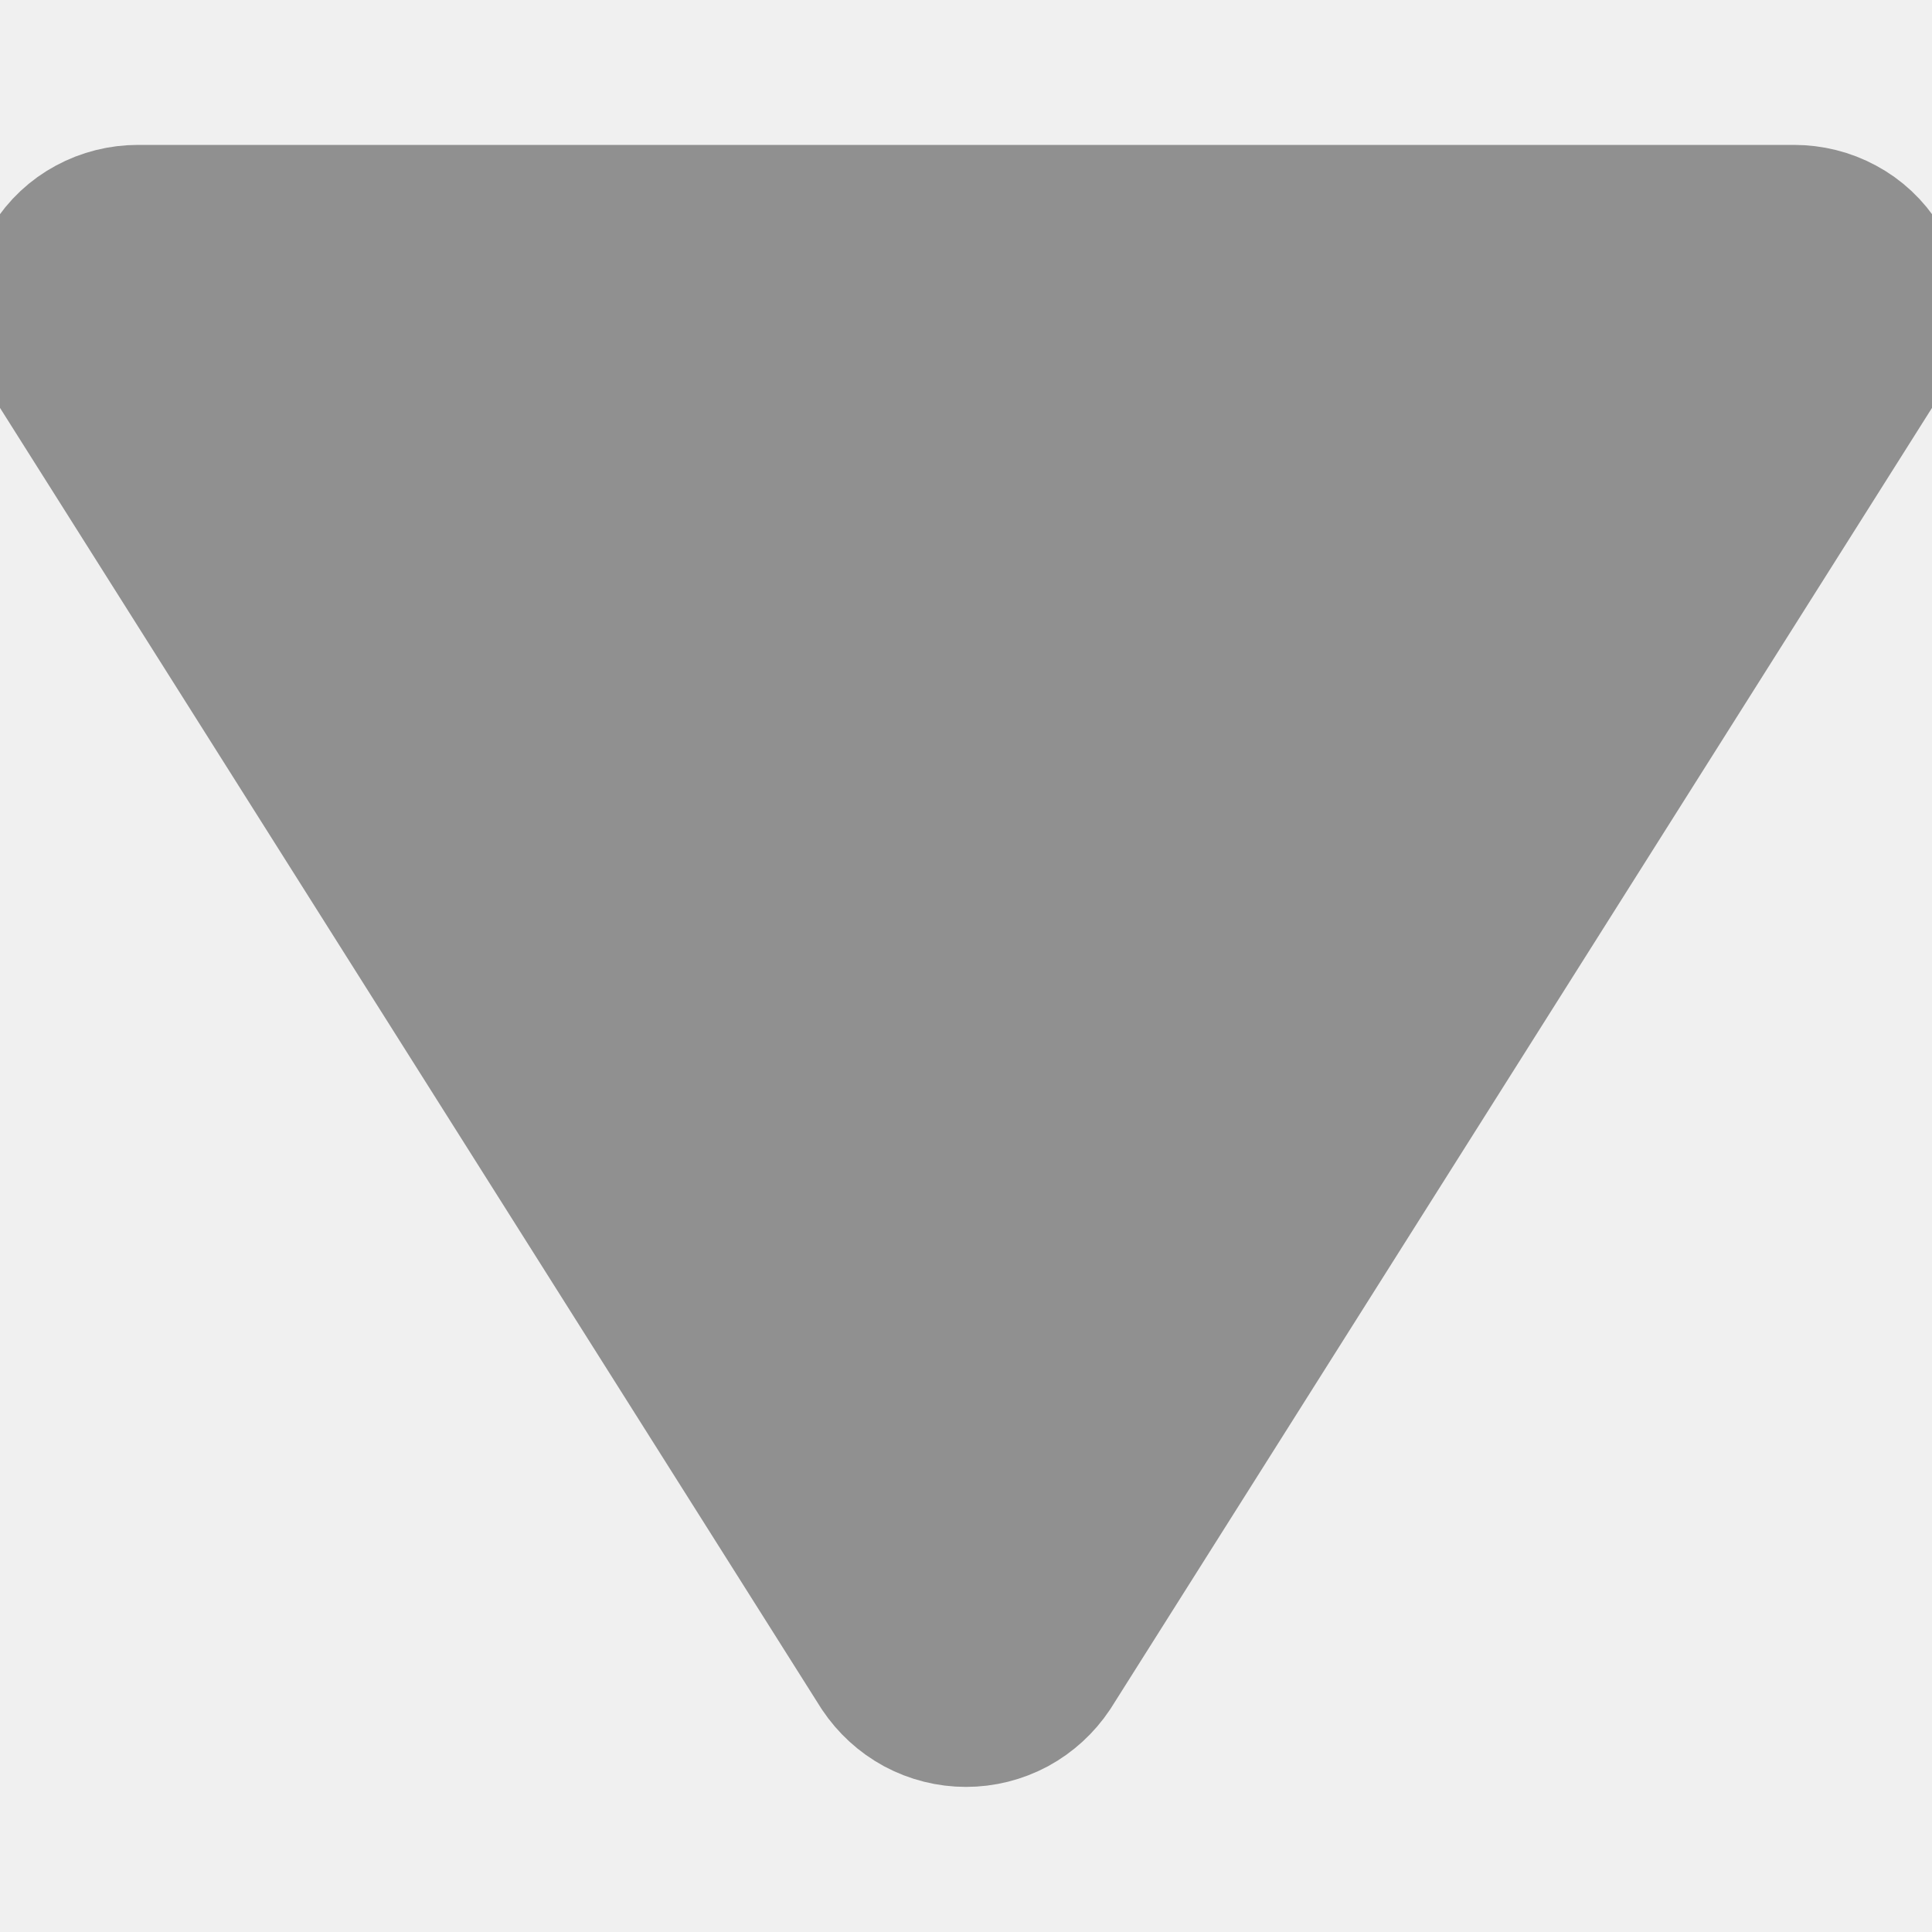
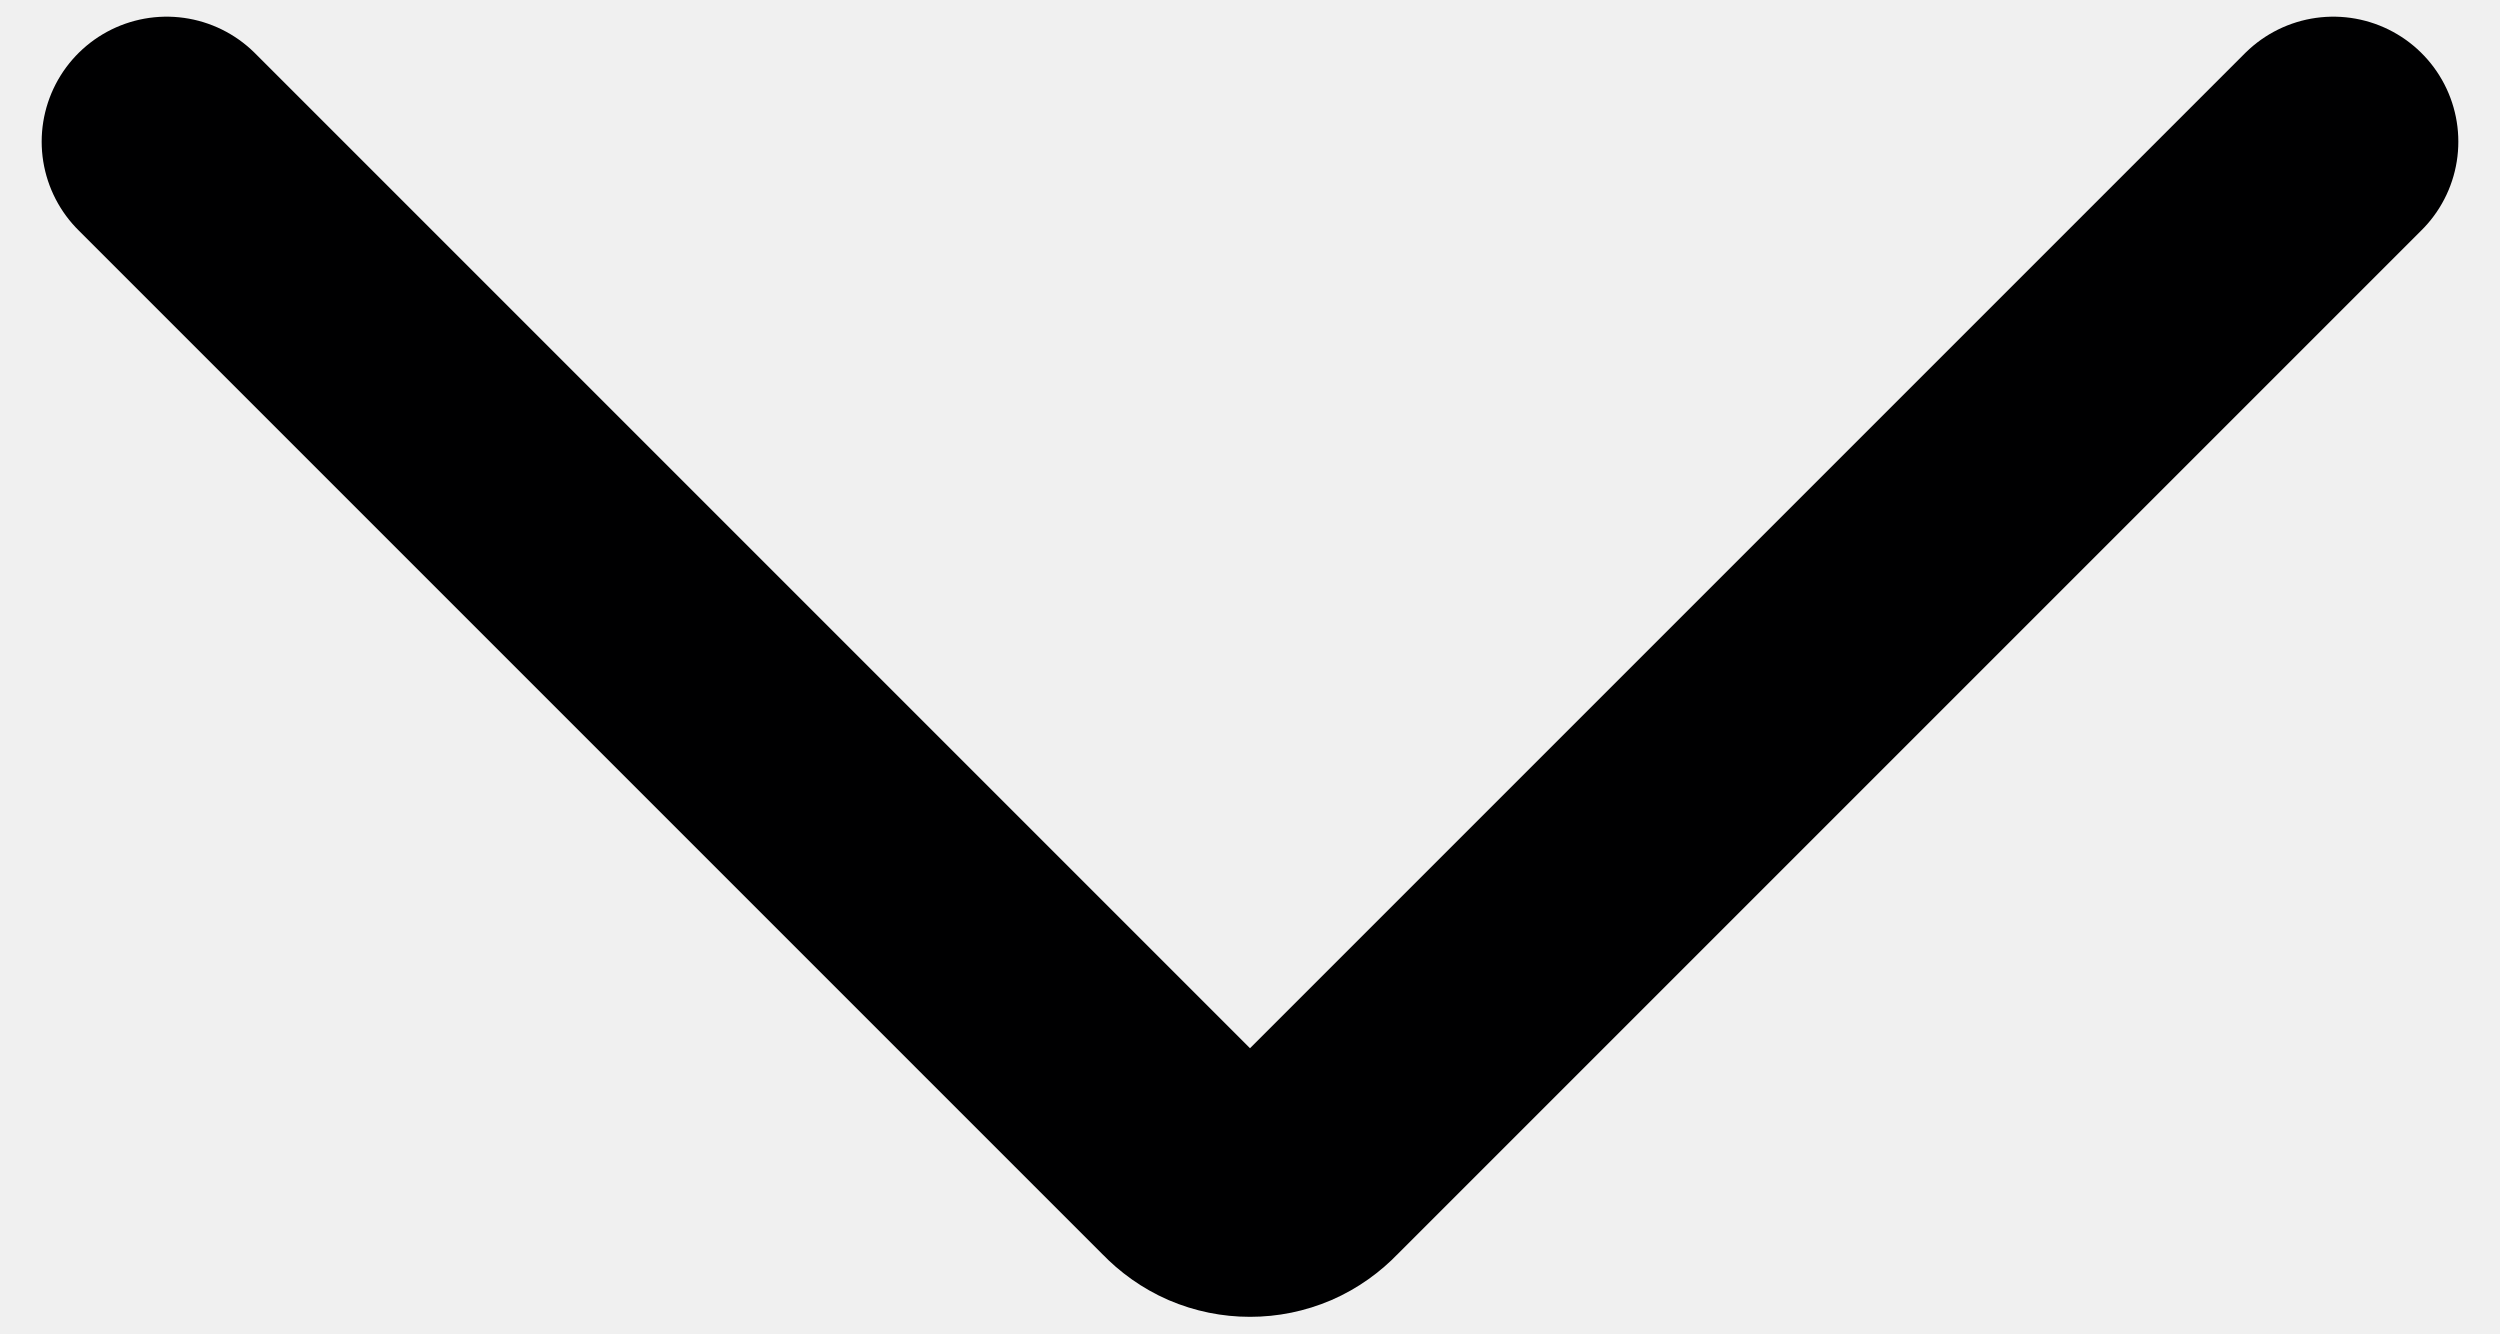
- <svg xmlns="http://www.w3.org/2000/svg" width="10" height="10" viewBox="0 0 10 10" fill="none">
-   <g clip-path="url(#clip0_2100_10008)">
-     <path d="M5.329 8.572C5.293 8.626 5.244 8.671 5.187 8.702C5.129 8.733 5.065 8.749 5 8.749C4.935 8.749 4.871 8.733 4.813 8.702C4.756 8.671 4.707 8.626 4.671 8.572L0.386 1.786C0.354 1.732 0.338 1.67 0.338 1.607C0.338 1.545 0.354 1.483 0.386 1.429C0.421 1.373 0.469 1.328 0.527 1.297C0.584 1.266 0.649 1.25 0.714 1.25H9.286C9.351 1.25 9.416 1.266 9.473 1.297C9.531 1.328 9.579 1.373 9.614 1.429C9.646 1.483 9.662 1.545 9.662 1.607C9.662 1.67 9.646 1.732 9.614 1.786L5.329 8.572Z" fill="#909090" stroke="#909090" stroke-linecap="round" stroke-linejoin="round" />
-   </g>
-   <defs>
-     <clipPath id="clip0_2100_10008">
-       <rect width="10" height="10" fill="white" transform="matrix(1 0 0 -1 0 10)" />
-     </clipPath>
-   </defs>
+ <svg xmlns="http://www.w3.org/2000/svg" width="15" height="8" viewBox="0 0 15 8" fill="none">
+   <path d="M1 0.85L7.15 7C7.195 7.047 7.249 7.086 7.309 7.112C7.37 7.138 7.434 7.151 7.5 7.151C7.566 7.151 7.63 7.138 7.691 7.112C7.751 7.086 7.805 7.047 7.85 7L14 0.85" stroke="#000001" stroke-width="1.5" stroke-linecap="round" stroke-linejoin="round" />
</svg>
